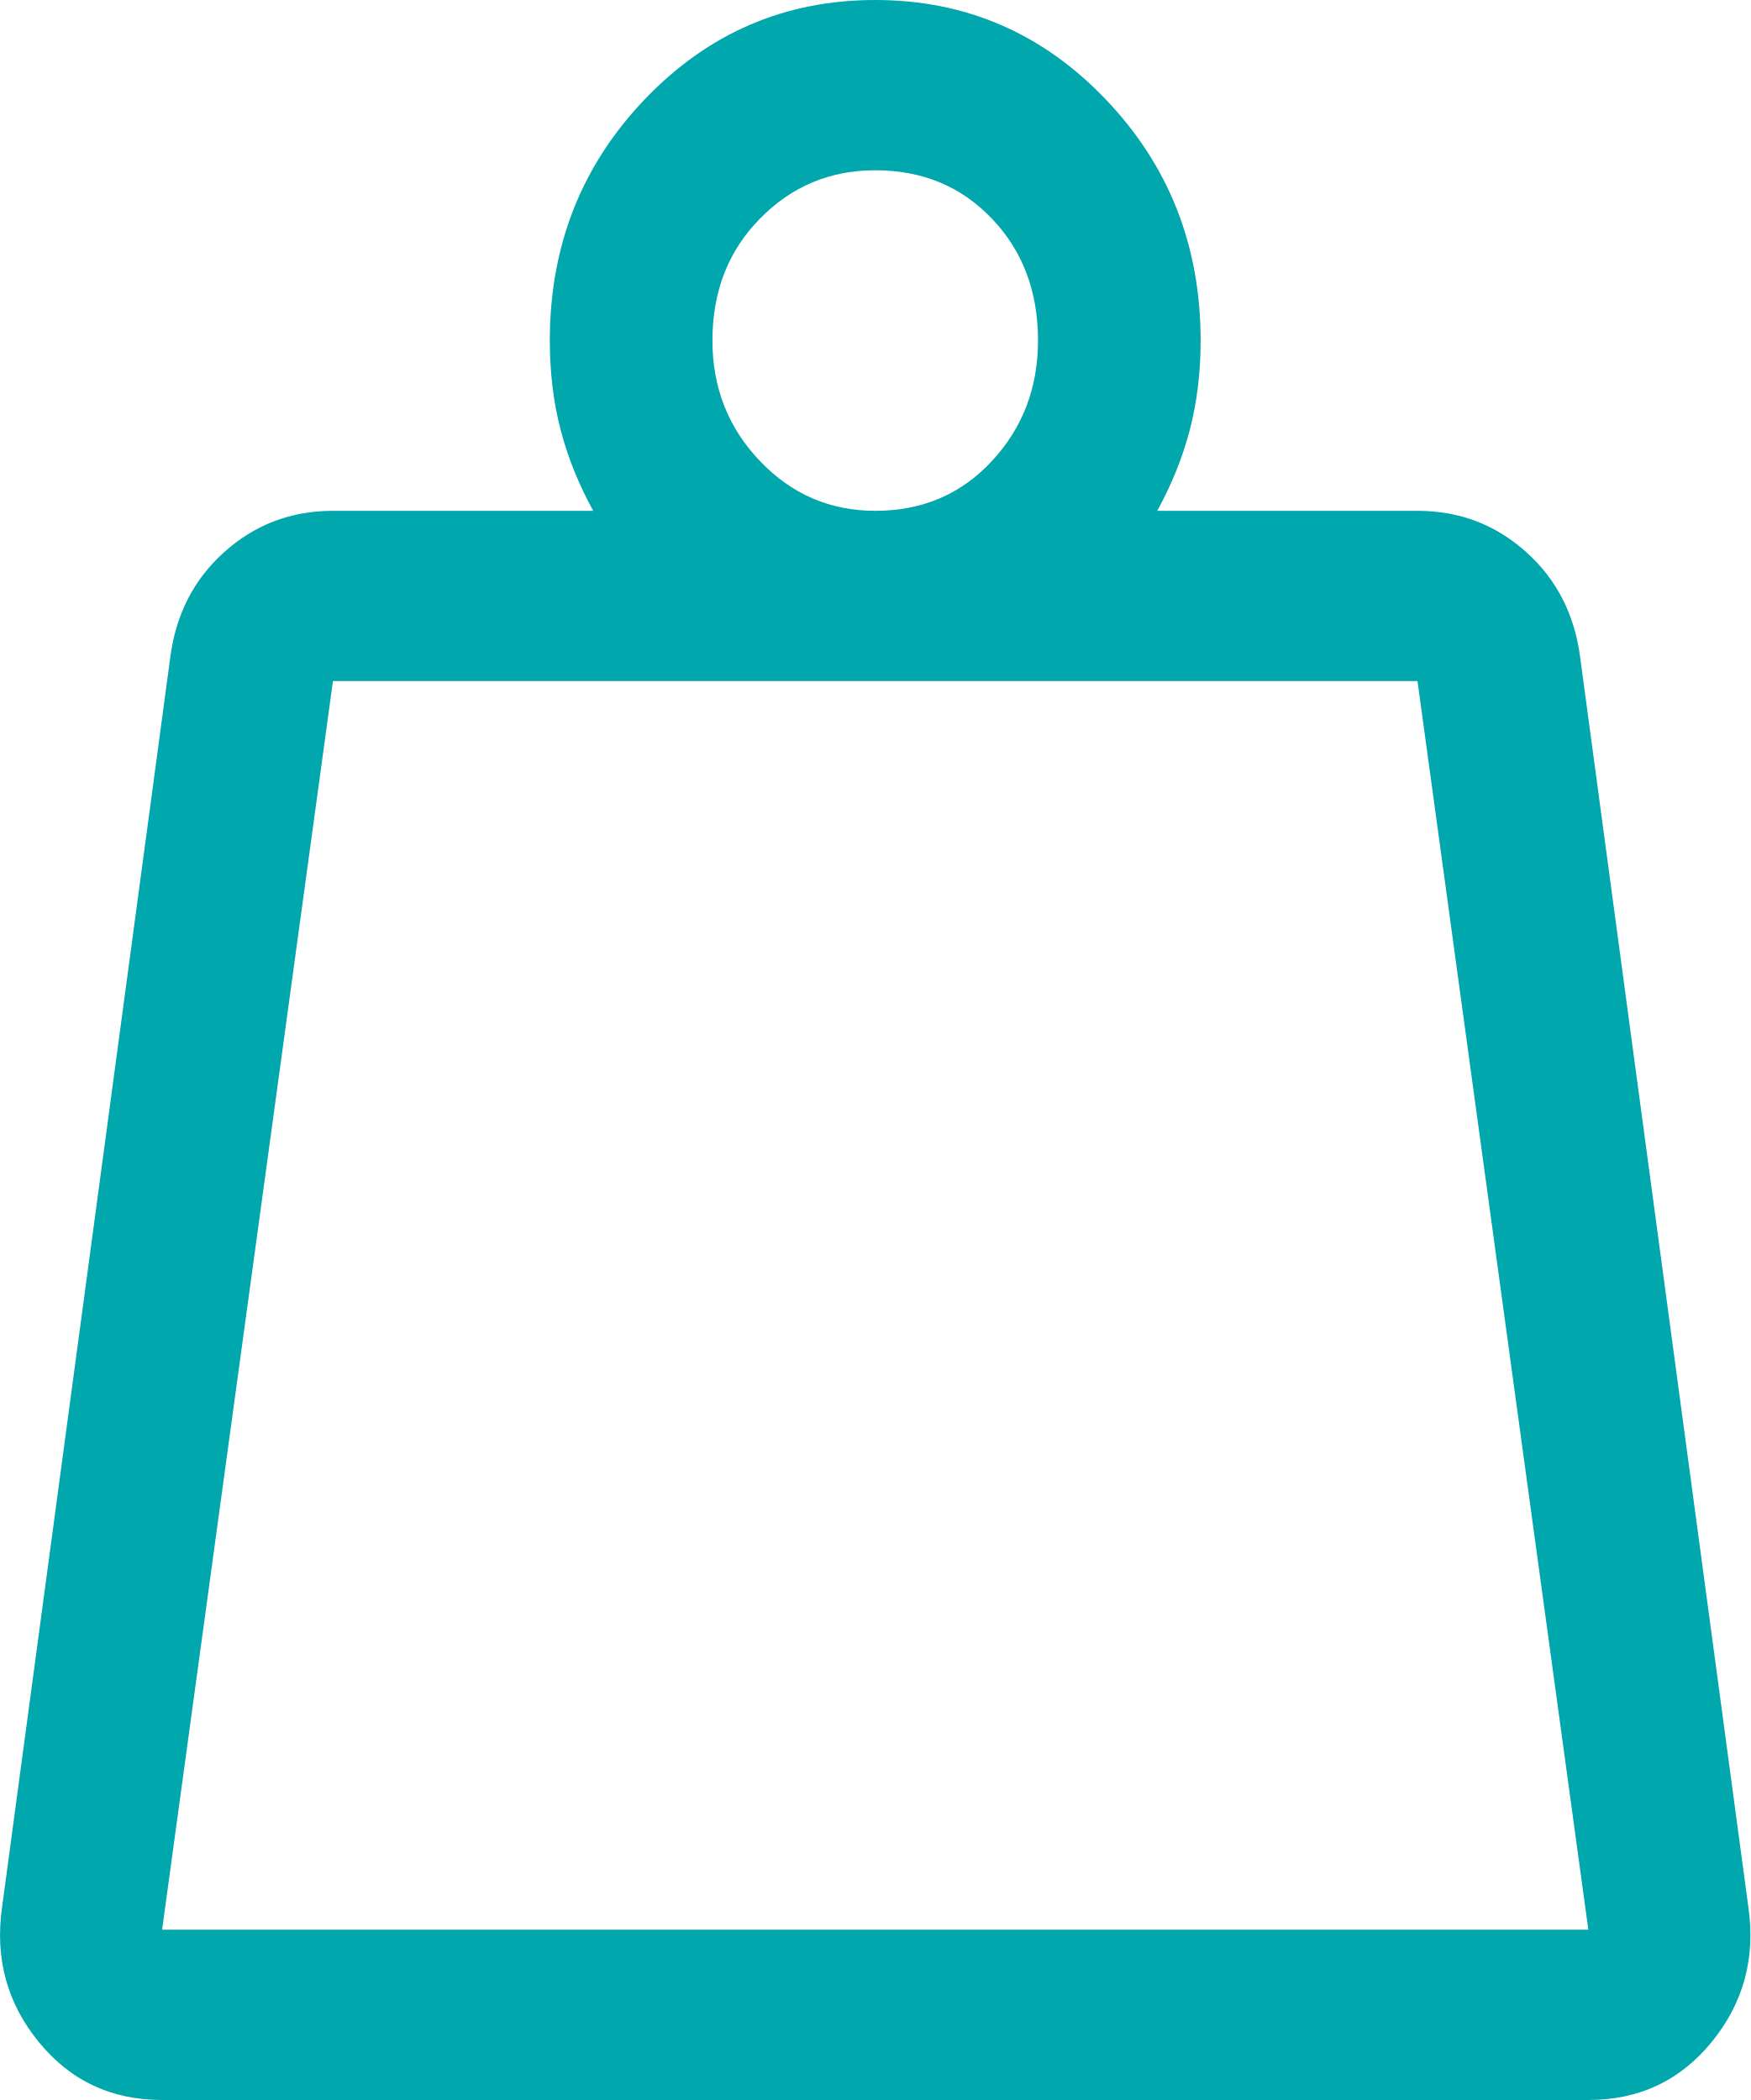
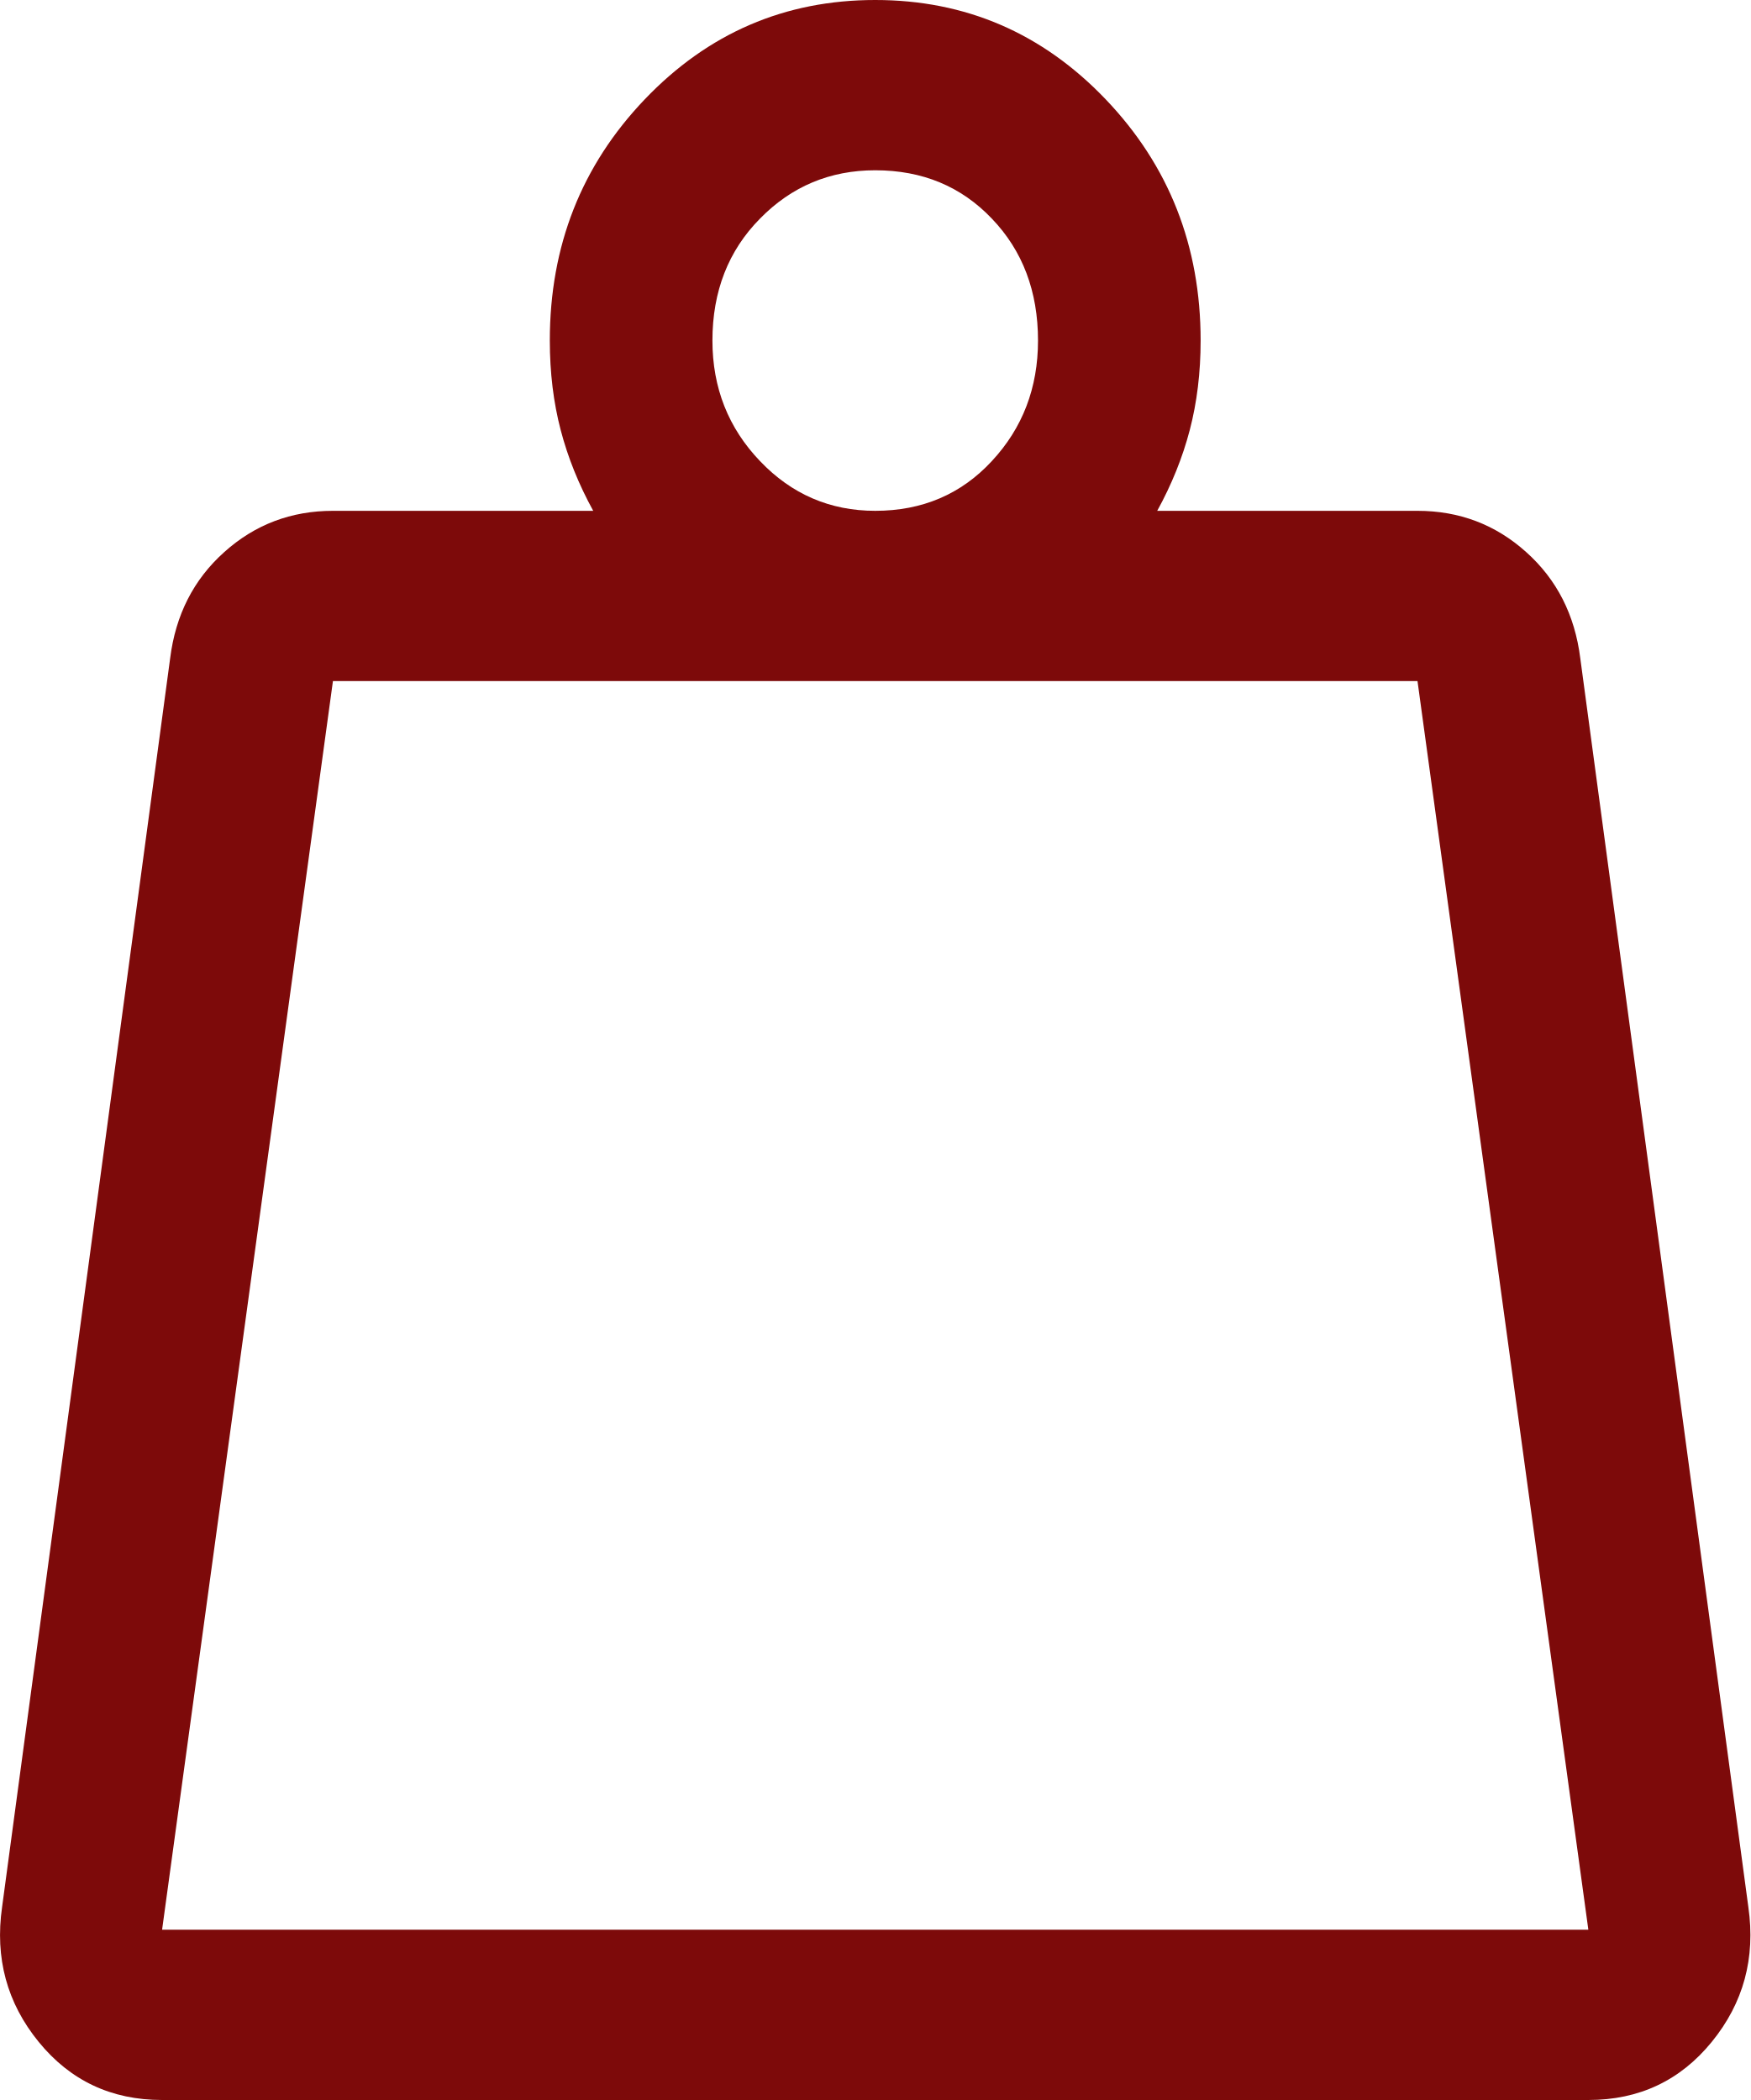
<svg xmlns="http://www.w3.org/2000/svg" width="10" height="12" viewBox="0 0 10 12" fill="none">
-   <path d="M0.926 11.027H9.074L8.098 3.892H1.902L0.926 11.027ZM5 2.919C5.269 2.919 5.491 2.824 5.666 2.635C5.842 2.446 5.93 2.216 5.93 1.946C5.93 1.665 5.842 1.432 5.666 1.249C5.491 1.065 5.269 0.973 5 0.973C4.742 0.973 4.522 1.065 4.342 1.249C4.161 1.432 4.07 1.665 4.07 1.946C4.07 2.216 4.161 2.446 4.342 2.635C4.522 2.824 4.742 2.919 5 2.919ZM6.611 2.919H8.098C8.336 2.919 8.543 2.997 8.718 3.154C8.894 3.311 8.997 3.514 9.028 3.762L9.988 10.897C10.03 11.189 9.96 11.446 9.779 11.668C9.599 11.889 9.364 12 9.074 12H0.926C0.636 12 0.401 11.889 0.221 11.668C0.04 11.446 -0.03 11.189 0.012 10.897L0.972 3.762C1.003 3.514 1.106 3.311 1.282 3.154C1.457 2.997 1.664 2.919 1.902 2.919H3.389C3.306 2.768 3.244 2.614 3.203 2.457C3.162 2.3 3.141 2.13 3.141 1.946C3.141 1.405 3.322 0.946 3.683 0.568C4.045 0.189 4.484 0 5 0C5.516 0 5.955 0.189 6.317 0.568C6.678 0.946 6.859 1.405 6.859 1.946C6.859 2.13 6.838 2.3 6.797 2.457C6.756 2.614 6.694 2.768 6.611 2.919ZM0.926 11.027H9.074H0.926Z" fill="#00A7AC" />
+   <path d="M0.926 11.027H9.074L8.098 3.892H1.902L0.926 11.027ZM5 2.919C5.269 2.919 5.491 2.824 5.666 2.635C5.842 2.446 5.93 2.216 5.93 1.946C5.93 1.665 5.842 1.432 5.666 1.249C5.491 1.065 5.269 0.973 5 0.973C4.742 0.973 4.522 1.065 4.342 1.249C4.161 1.432 4.07 1.665 4.07 1.946C4.07 2.216 4.161 2.446 4.342 2.635C4.522 2.824 4.742 2.919 5 2.919ZM6.611 2.919H8.098C8.336 2.919 8.543 2.997 8.718 3.154C8.894 3.311 8.997 3.514 9.028 3.762L9.988 10.897C10.03 11.189 9.96 11.446 9.779 11.668C9.599 11.889 9.364 12 9.074 12H0.926C0.636 12 0.401 11.889 0.221 11.668C0.04 11.446 -0.03 11.189 0.012 10.897L0.972 3.762C1.003 3.514 1.106 3.311 1.282 3.154C1.457 2.997 1.664 2.919 1.902 2.919H3.389C3.306 2.768 3.244 2.614 3.203 2.457C3.162 2.3 3.141 2.13 3.141 1.946C3.141 1.405 3.322 0.946 3.683 0.568C4.045 0.189 4.484 0 5 0C5.516 0 5.955 0.189 6.317 0.568C6.678 0.946 6.859 1.405 6.859 1.946C6.859 2.13 6.838 2.3 6.797 2.457C6.756 2.614 6.694 2.768 6.611 2.919ZM0.926 11.027H9.074H0.926Z" fill="#7D0A0A" />
</svg>
